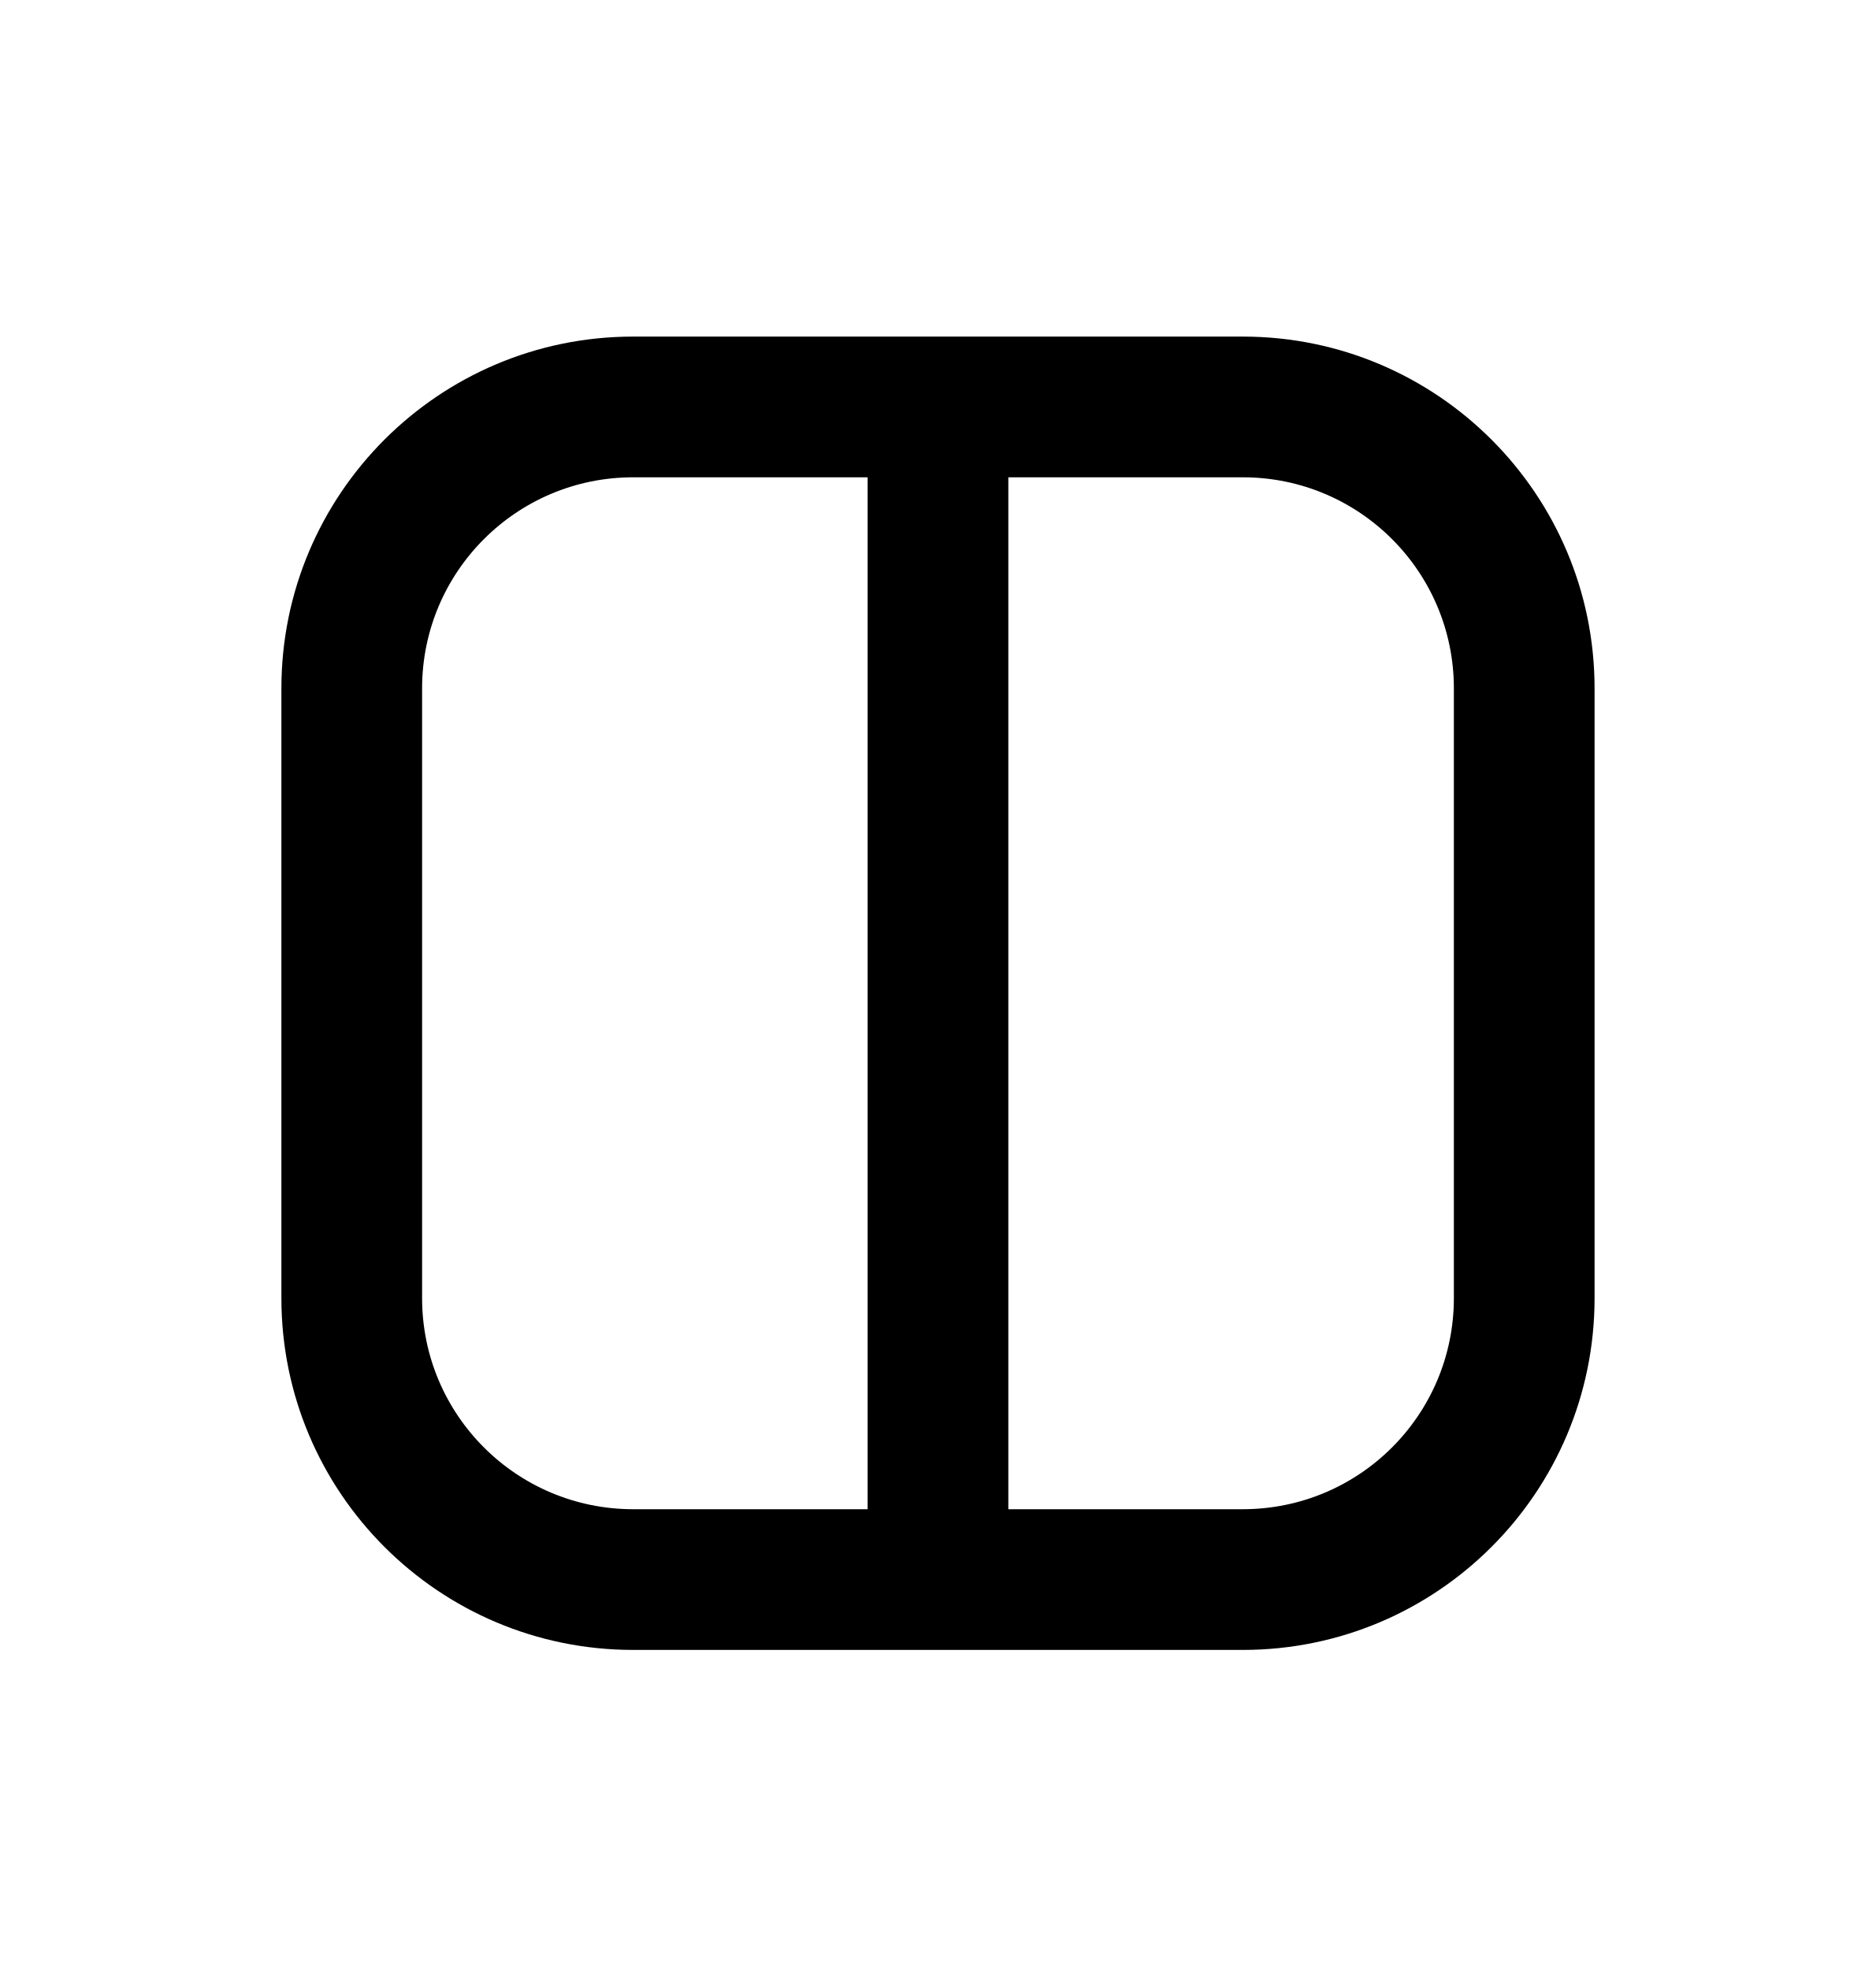
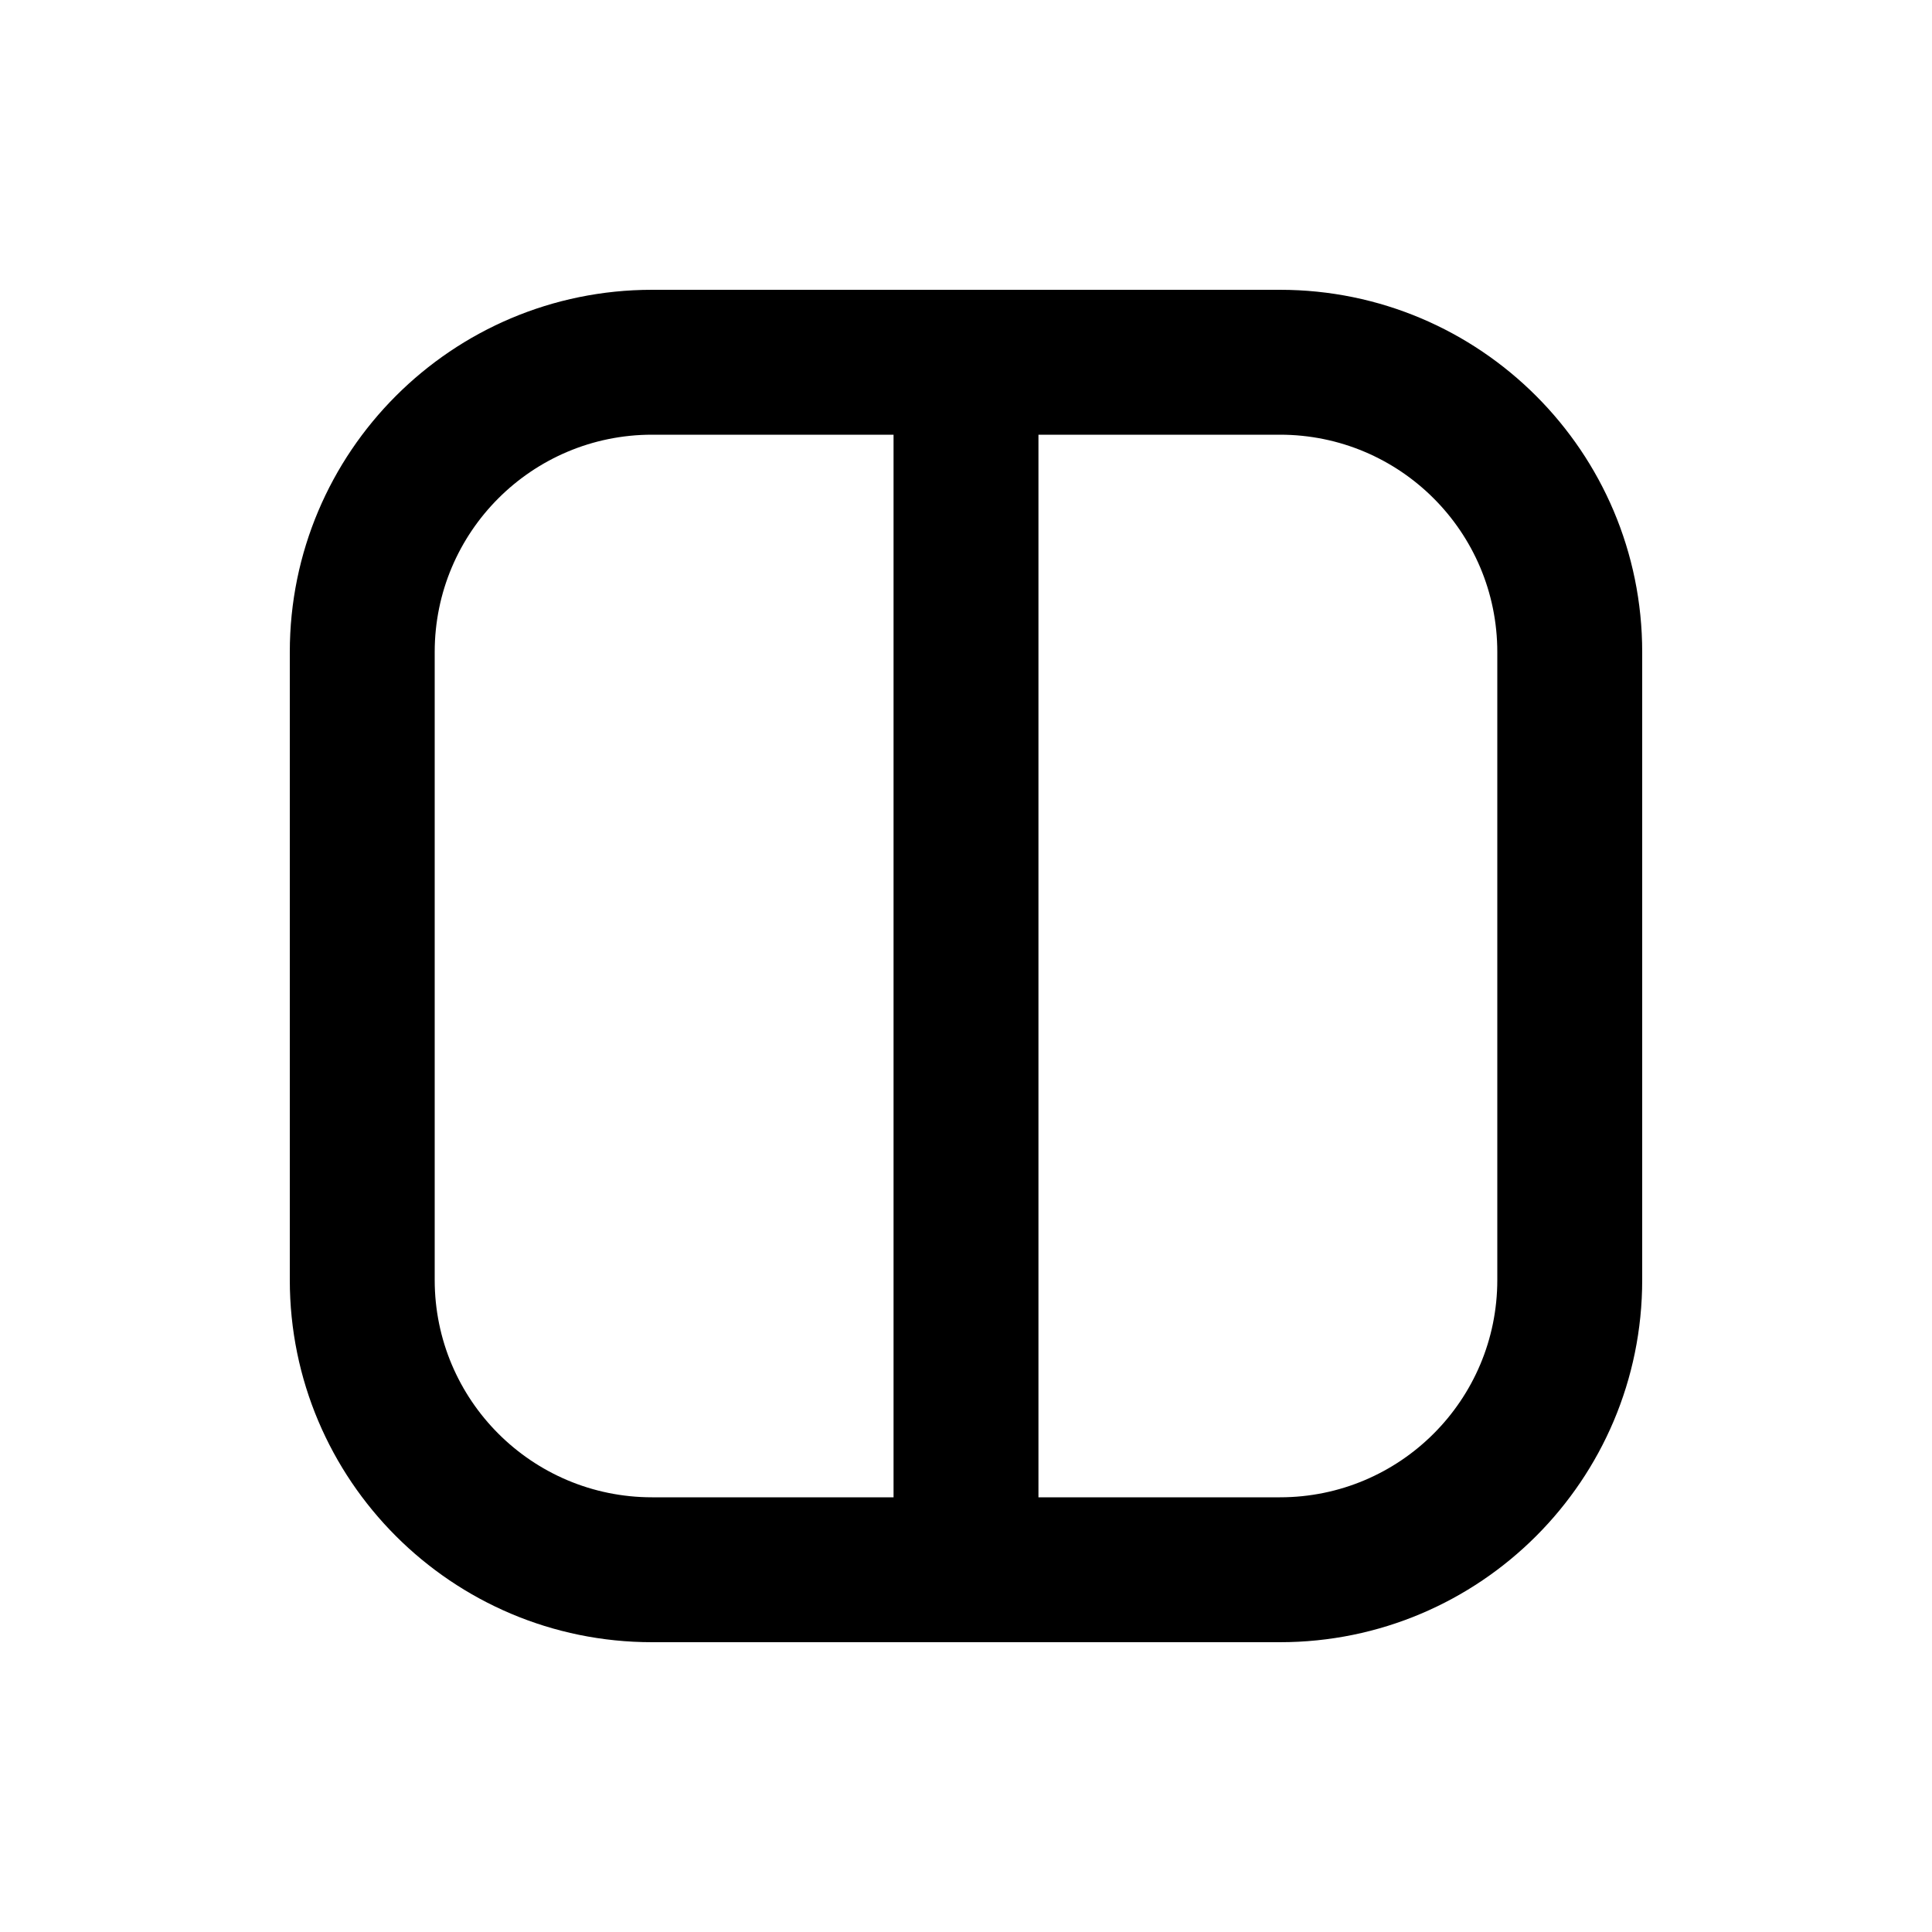
- <svg xmlns="http://www.w3.org/2000/svg" viewBox="0 0 20 21">
-   <path fill-rule="evenodd" d="M6.75 3.588c-2.071 0-3.75 1.68-3.75 3.75v6.5c0 2.071 1.679 3.75 3.75 3.75h6.5c2.071 0 3.75-1.679 3.75-3.75v-6.5c0-2.07-1.679-3.75-3.75-3.75h-6.5Zm-2.25 3.75c0-1.242 1.007-2.25 2.25-2.25h2.5v11h-2.5c-1.243 0-2.25-1.007-2.25-2.25v-6.5Zm6.25 8.75h2.5c1.243 0 2.25-1.007 2.25-2.25v-6.5c0-1.242-1.007-2.25-2.25-2.25h-2.5v11Z" clip-rule="evenodd" />
+ <svg xmlns="http://www.w3.org/2000/svg" viewBox="0 0 20 20">
+   <path fill-rule="evenodd" d="M6.75 3c-2.071 0-3.75 1.679-3.75 3.75v6.5c0 2.071 1.679 3.75 3.75 3.75h6.5c2.071 0 3.75-1.679 3.75-3.75v-6.5c0-2.071-1.679-3.75-3.75-3.75h-6.5Zm-2.25 3.75c0-1.243 1.007-2.25 2.25-2.25h2.5v11h-2.5c-1.243 0-2.25-1.007-2.25-2.25v-6.5Zm6.25 8.75h2.5c1.243 0 2.25-1.007 2.25-2.25v-6.5c0-1.243-1.007-2.25-2.25-2.25h-2.5v11Z" clip-rule="evenodd" />
</svg>
